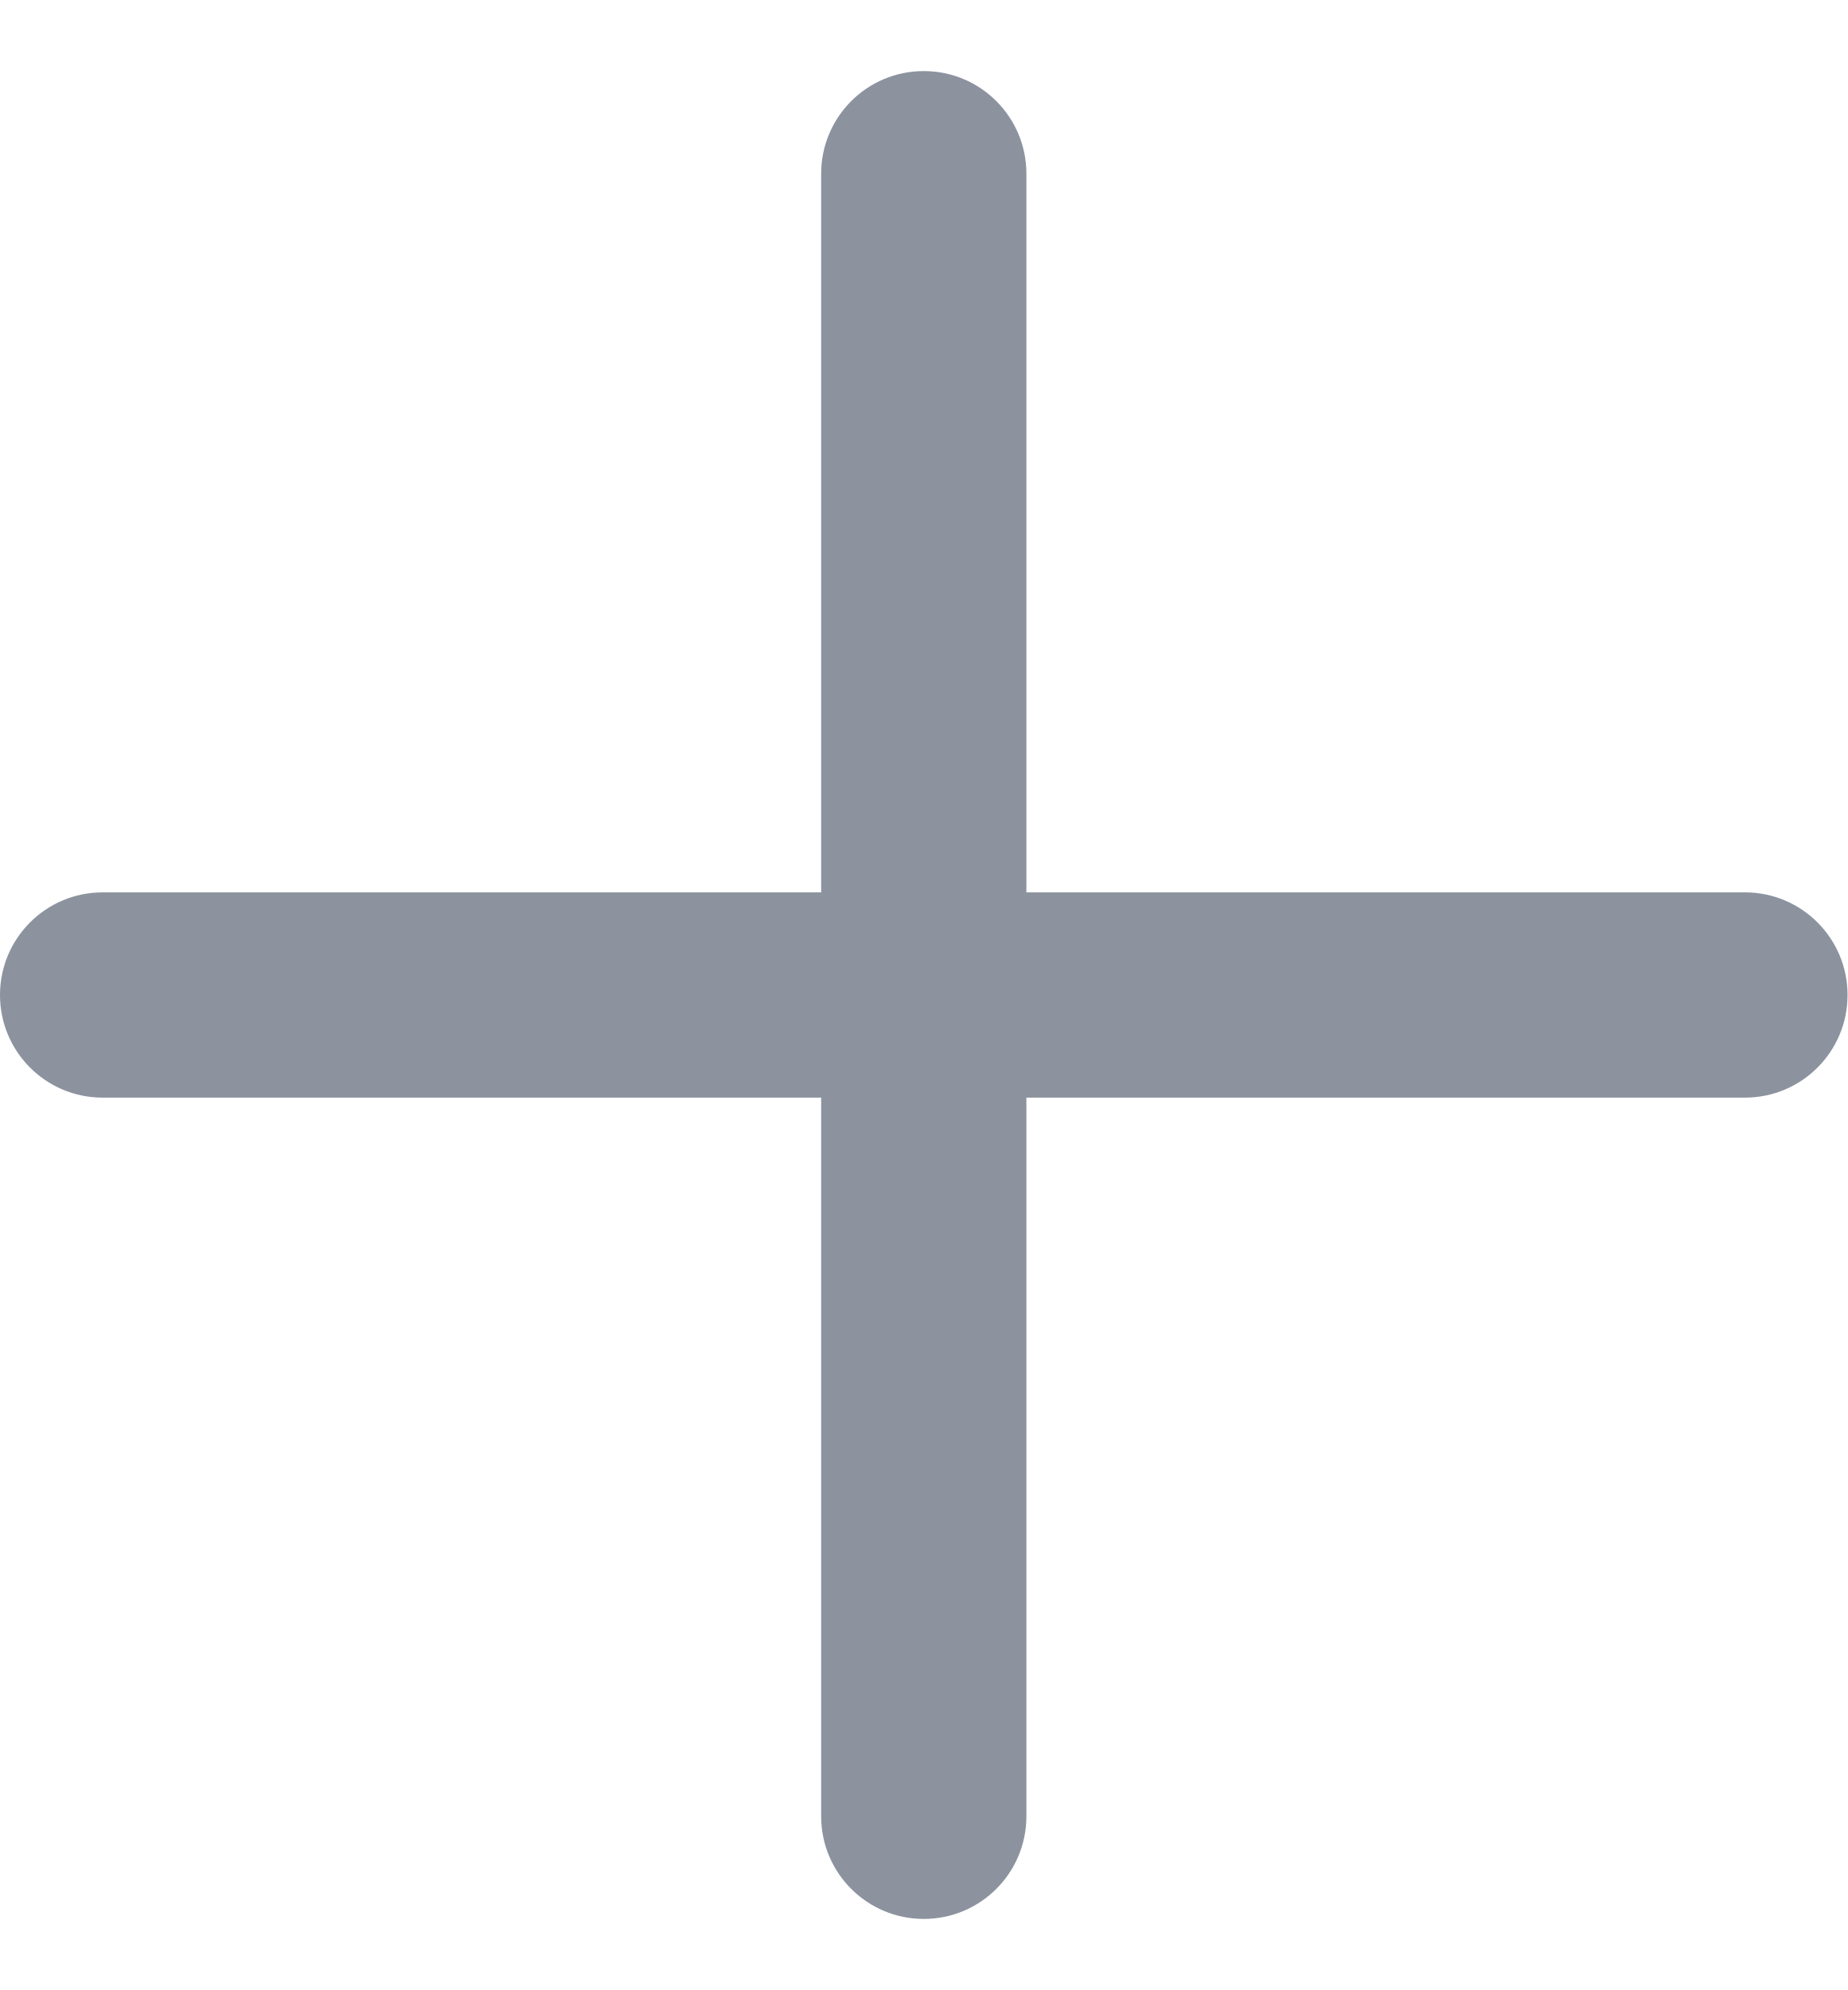
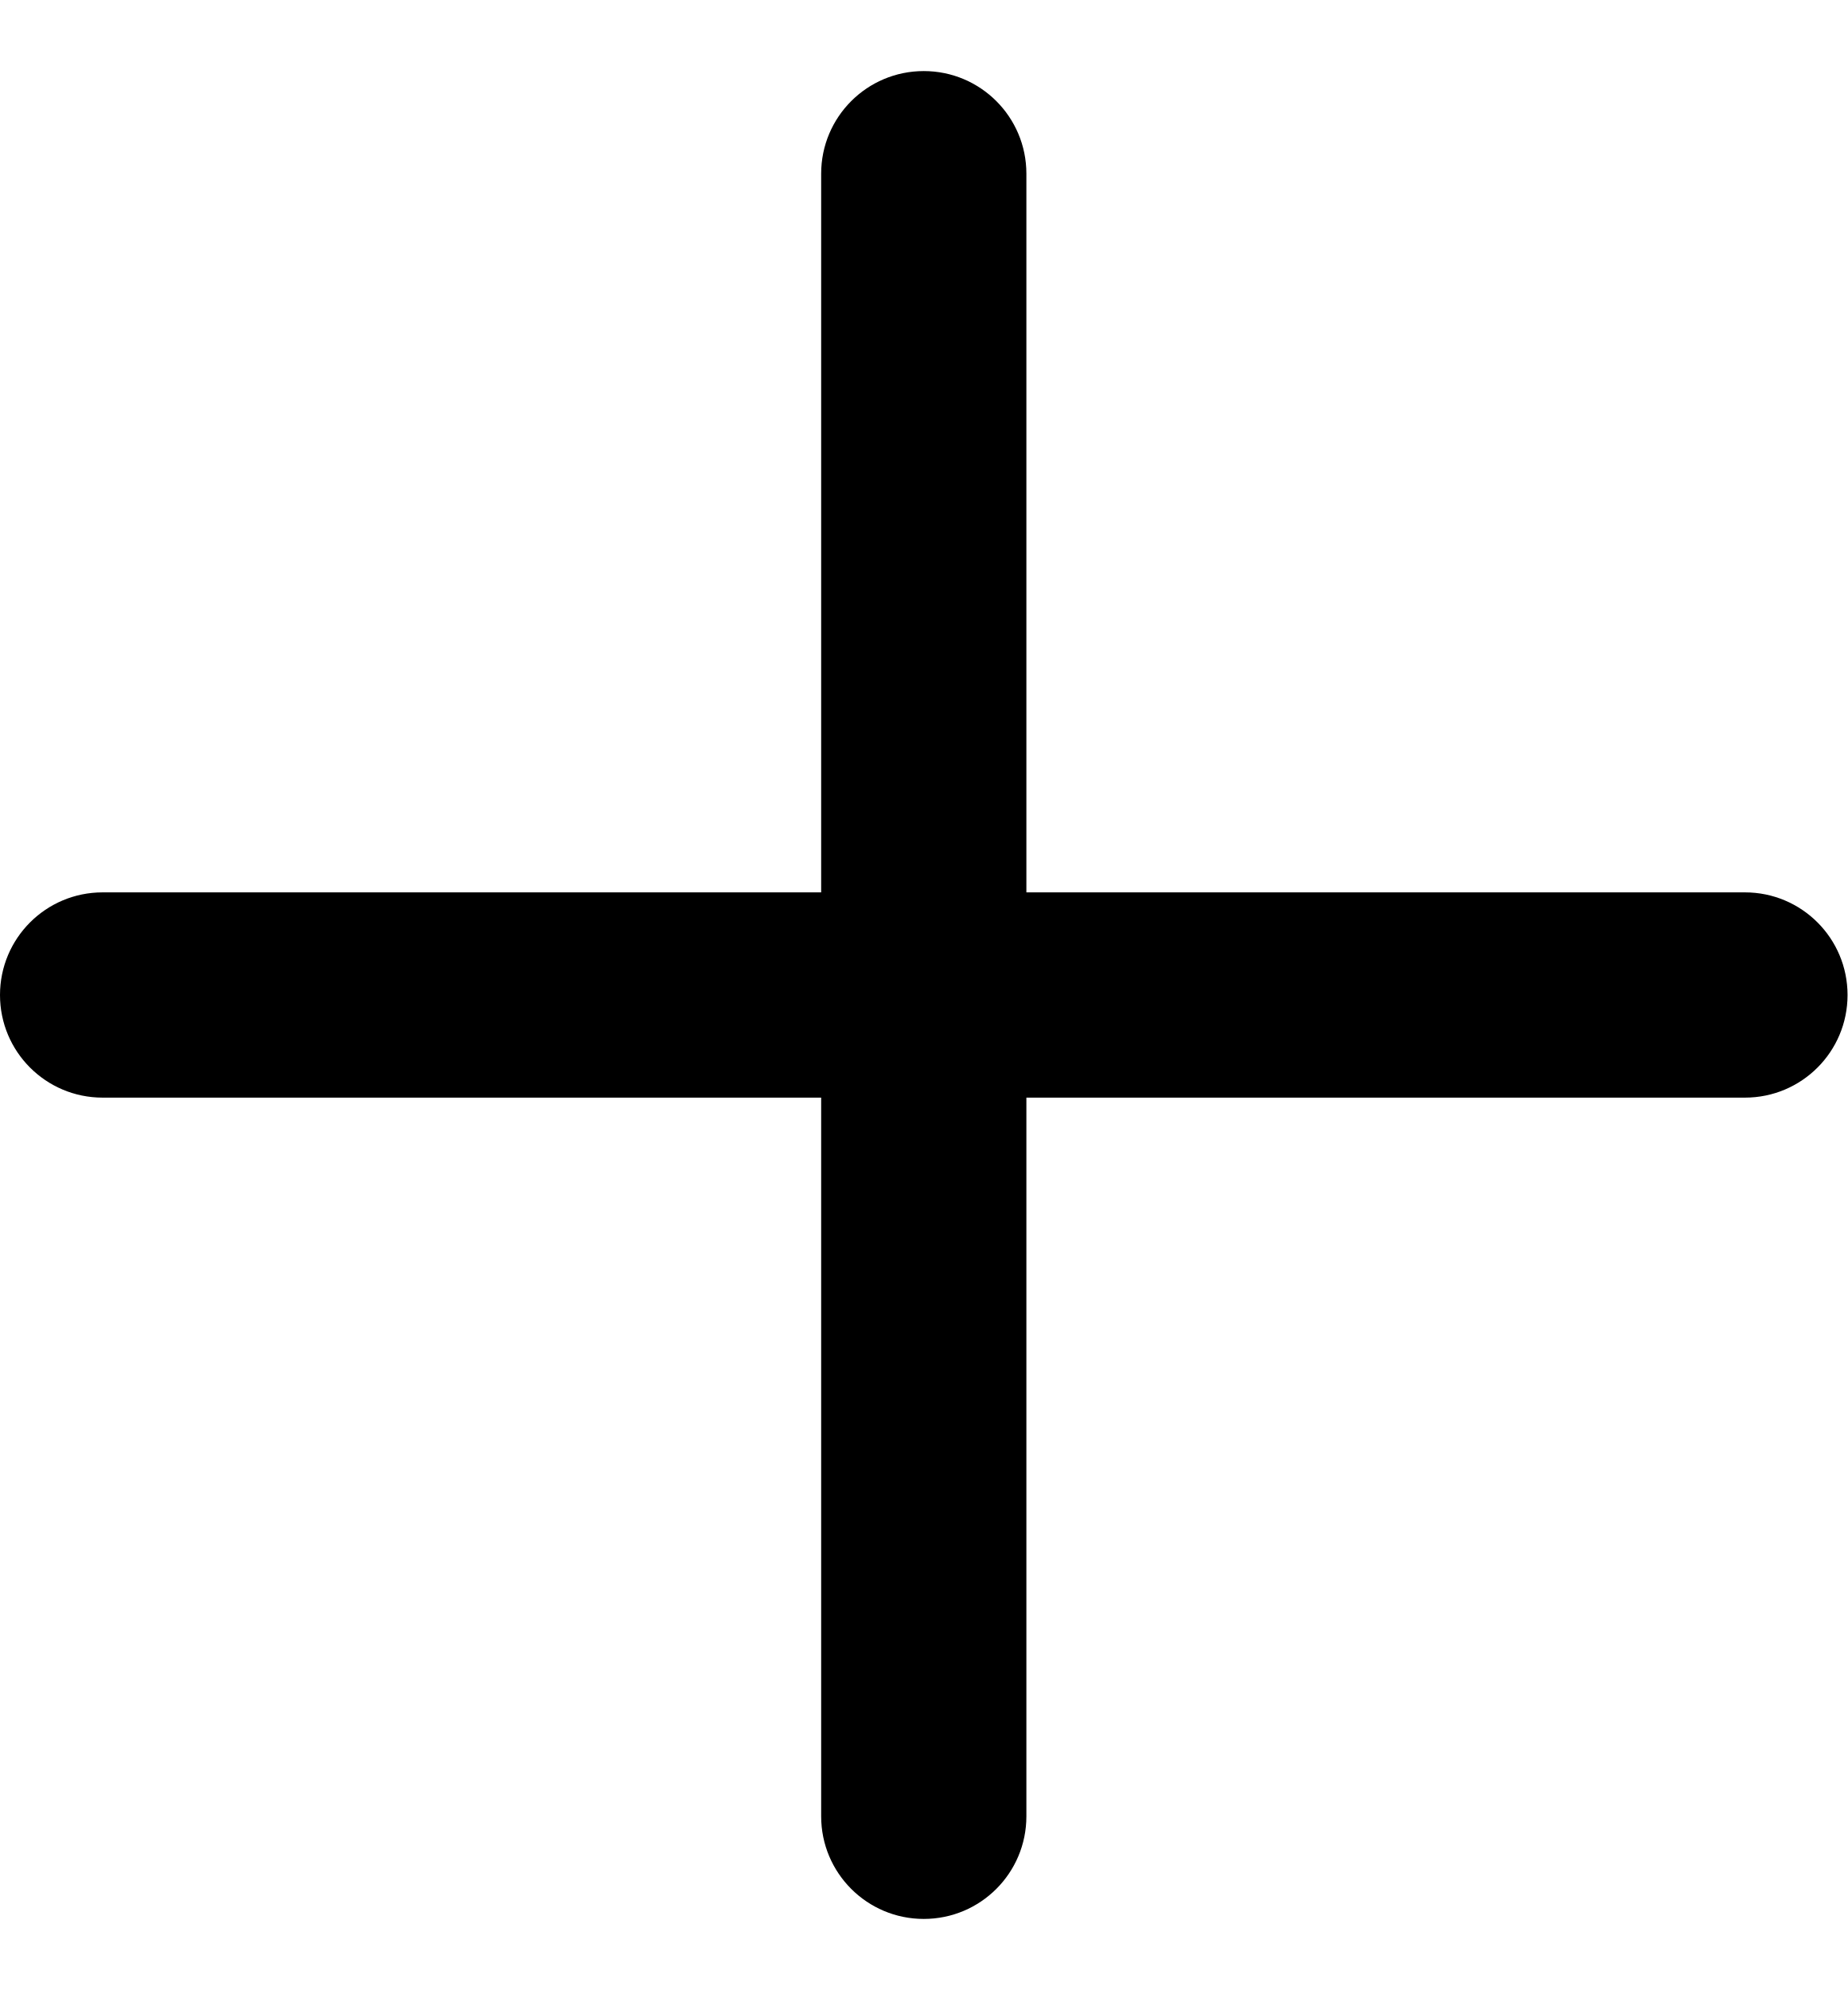
- <svg xmlns="http://www.w3.org/2000/svg" width="13" height="14" viewBox="0 0 13 14" fill="none">
-   <path fill-rule="evenodd" clip-rule="evenodd" d="M7.222 1.222C7.222 0.823 6.899 0.5 6.5 0.5C6.101 0.5 5.778 0.823 5.778 1.222V6.278H0.722C0.323 6.278 0 6.601 0 7C0 7.399 0.323 7.722 0.722 7.722H5.778V12.778C5.778 13.177 6.101 13.5 6.5 13.5C6.899 13.5 7.222 13.177 7.222 12.778V7.722H12.278C12.677 7.722 13 7.399 13 7C13 6.601 12.677 6.278 12.278 6.278H7.222V1.222Z" fill="#8C939F" />
+ <svg xmlns="http://www.w3.org/2000/svg" width="13" height="14" viewBox="0 0 13 14">
+   <path fill-rule="evenodd" clip-rule="evenodd" d="M7.222 1.222C7.222 0.823 6.899 0.5 6.5 0.5C6.101 0.5 5.778 0.823 5.778 1.222V6.278H0.722C0.323 6.278 0 6.601 0 7C0 7.399 0.323 7.722 0.722 7.722H5.778V12.778C5.778 13.177 6.101 13.5 6.5 13.5C6.899 13.5 7.222 13.177 7.222 12.778V7.722H12.278C12.677 7.722 13 7.399 13 7C13 6.601 12.677 6.278 12.278 6.278H7.222V1.222Z" />
</svg>
